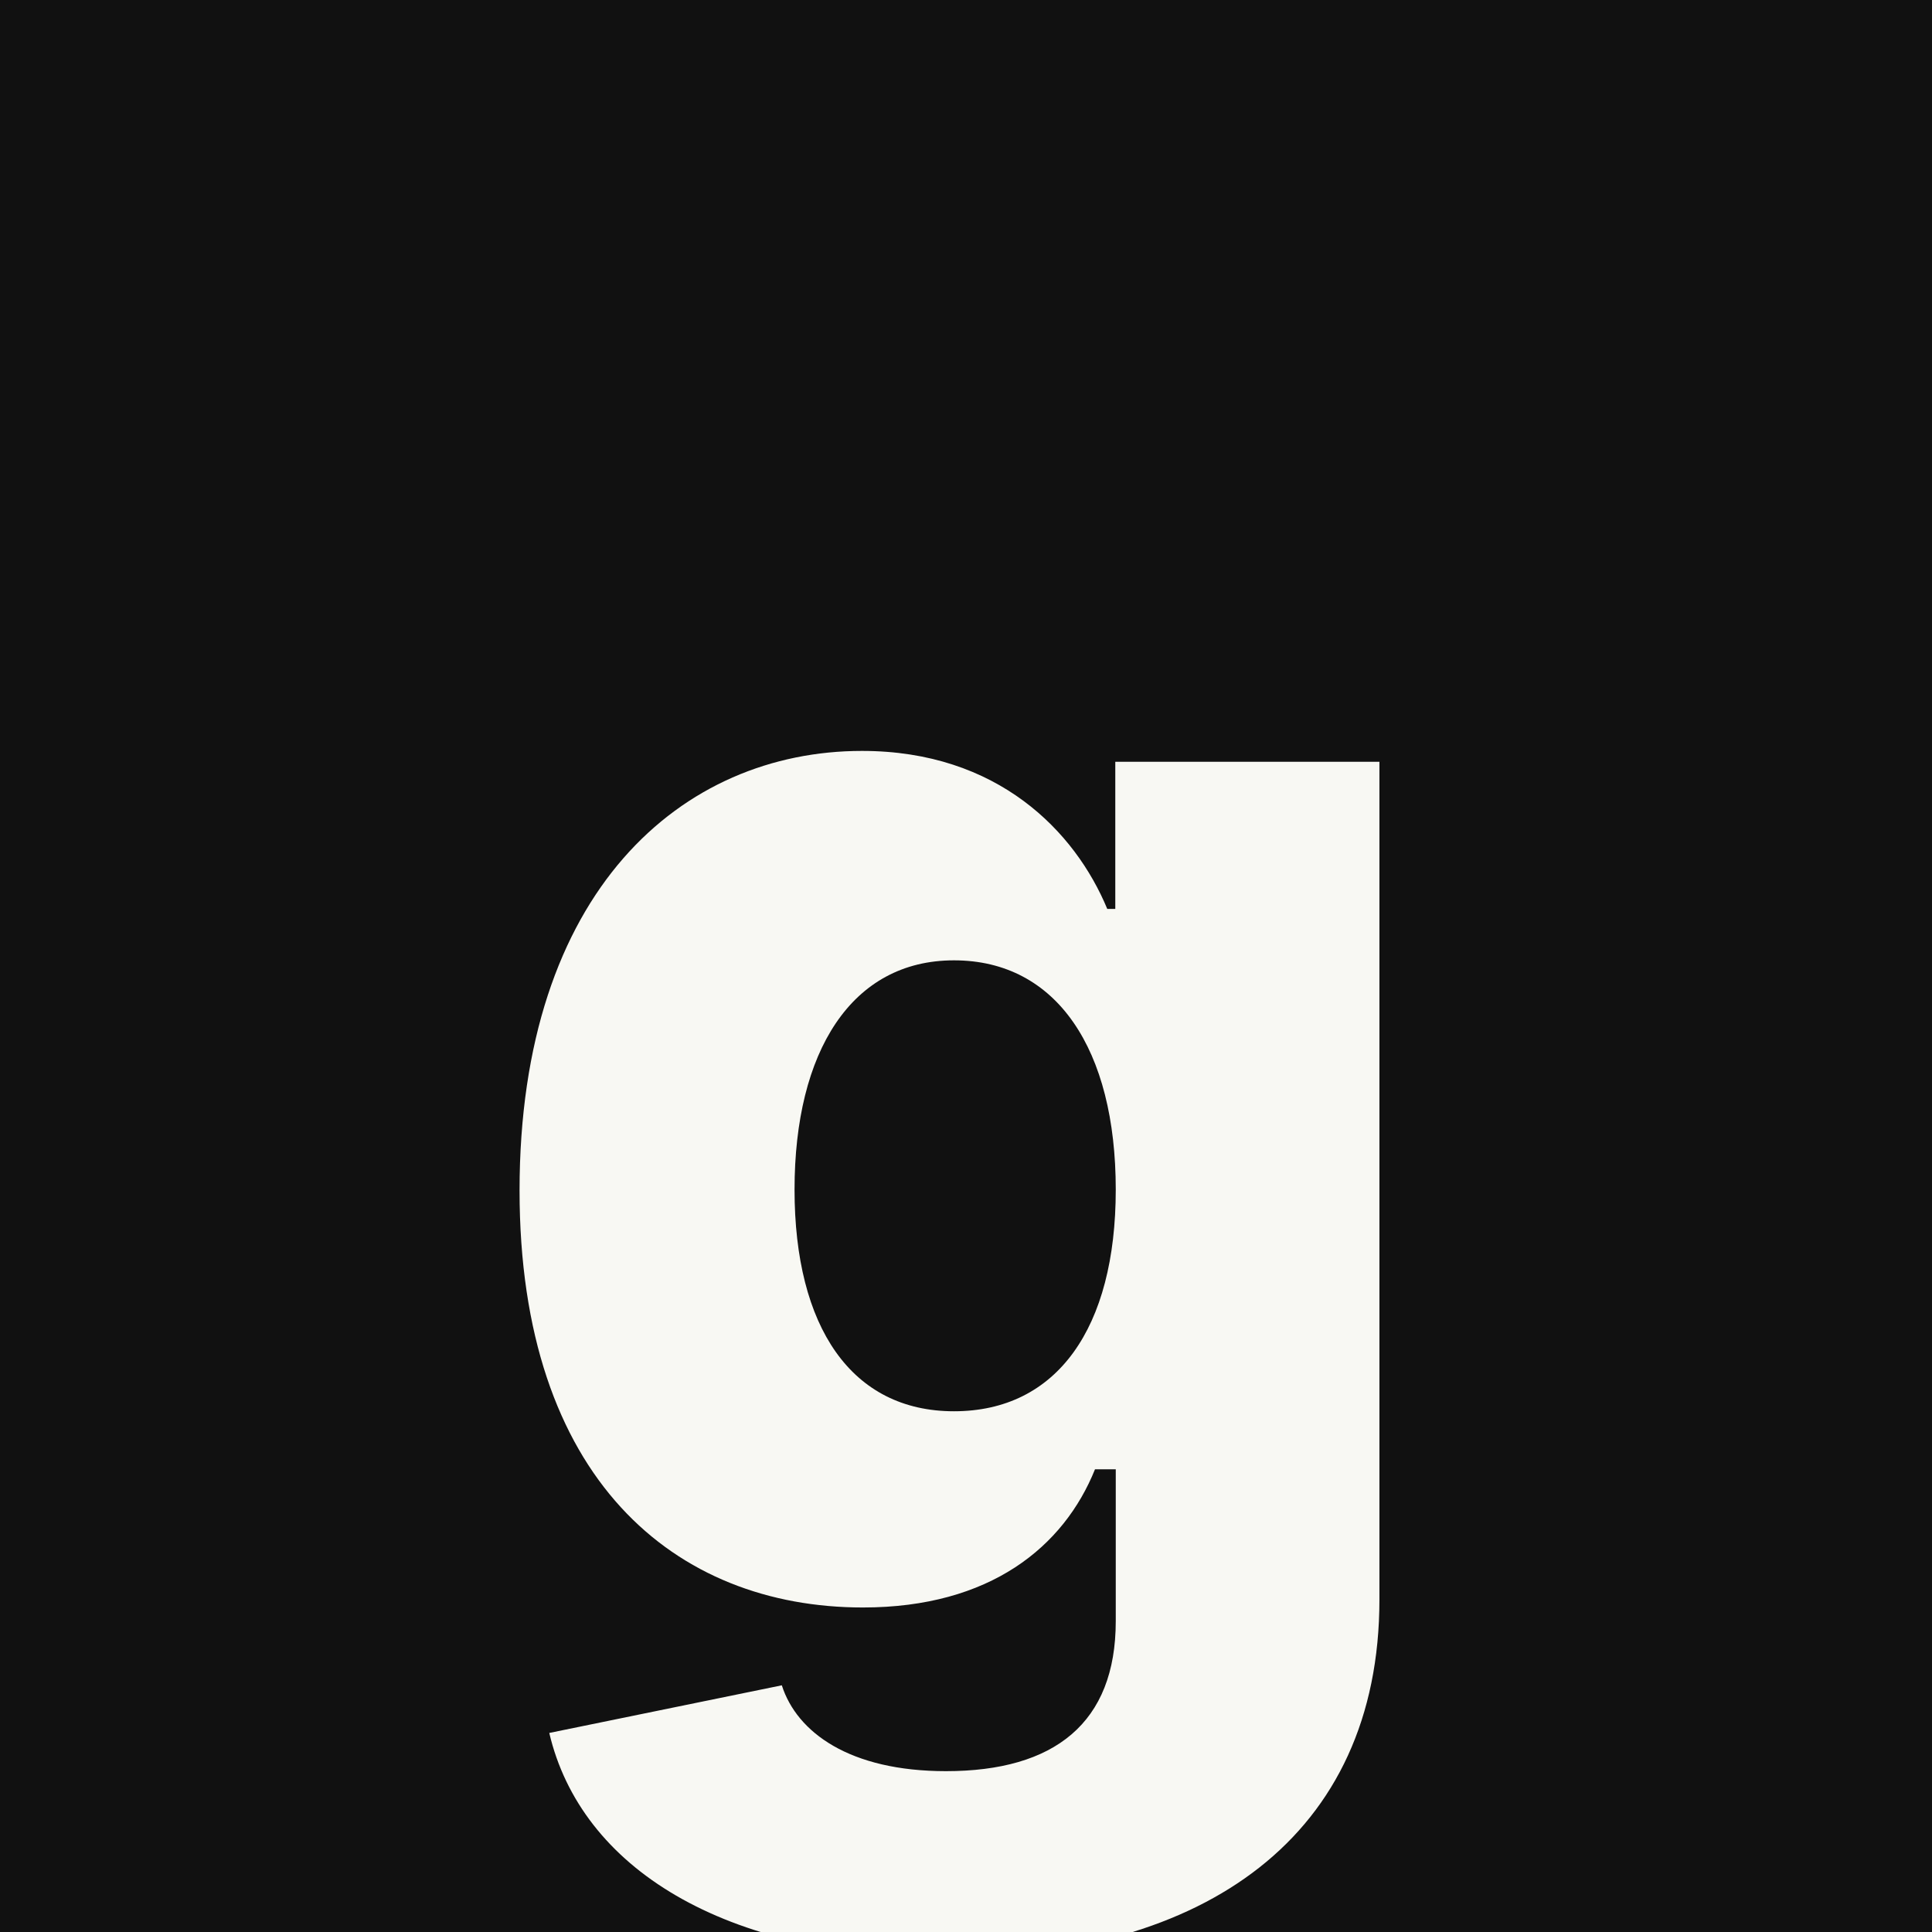
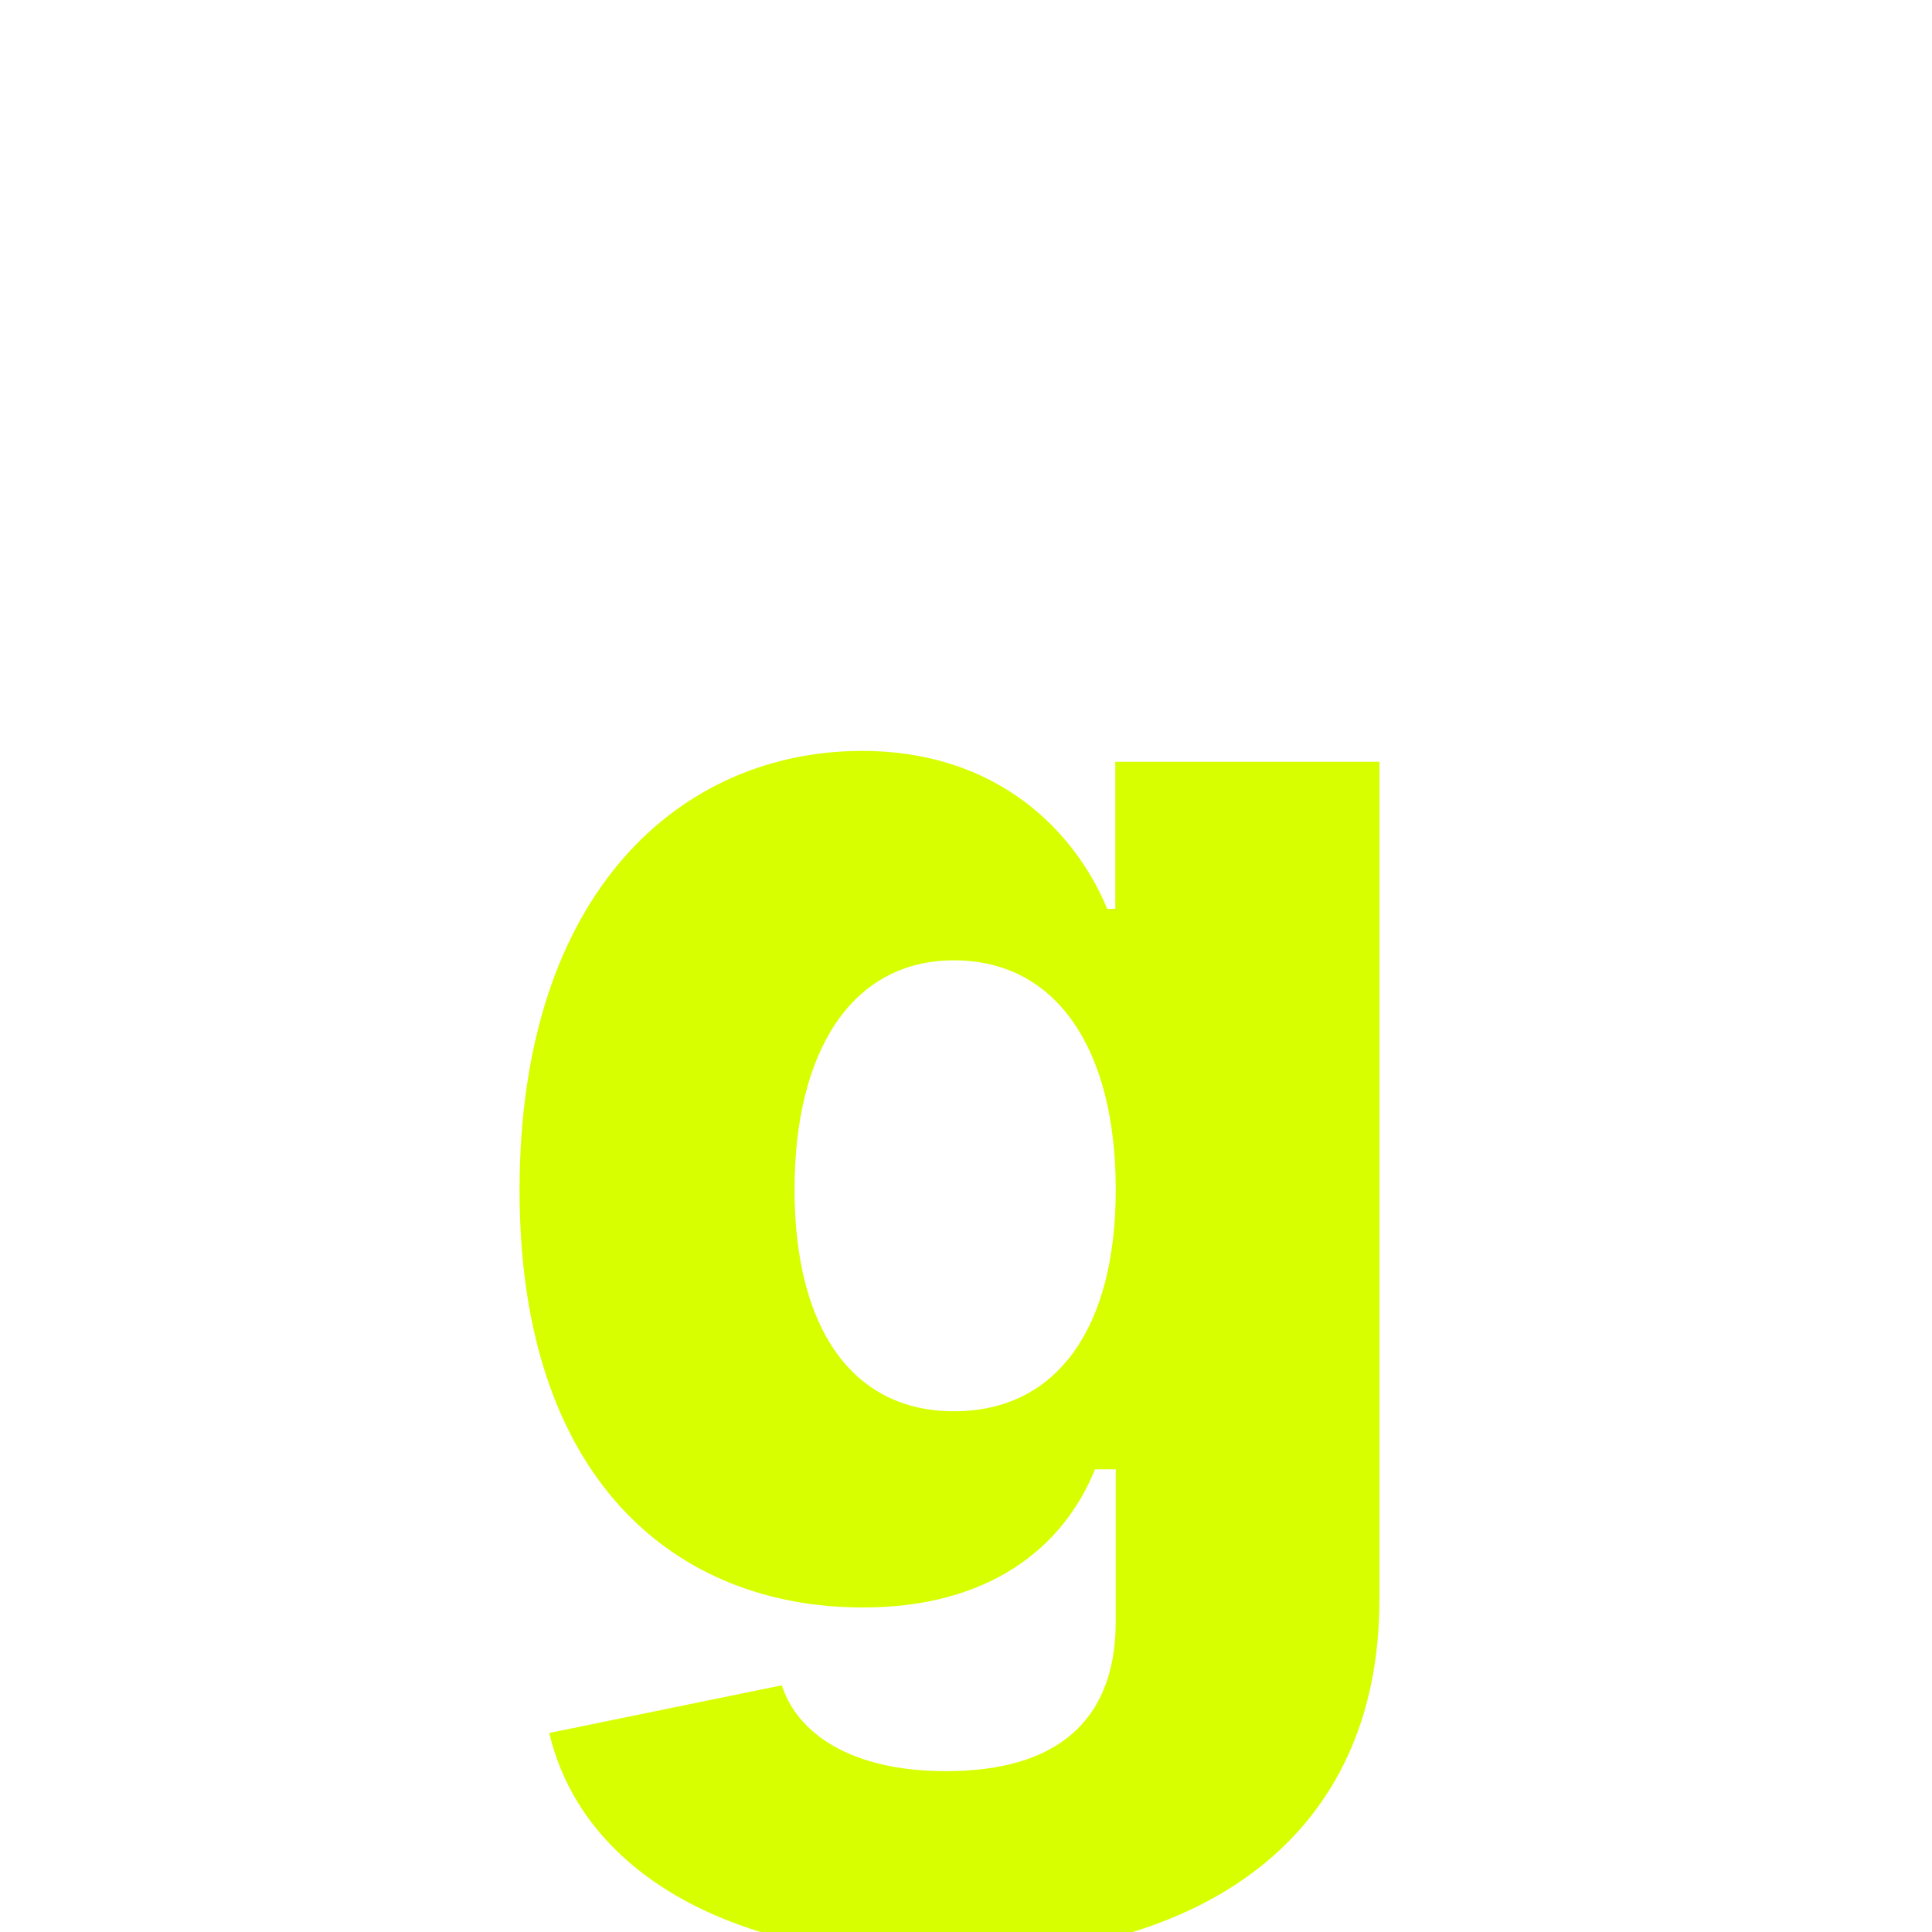
<svg xmlns="http://www.w3.org/2000/svg" viewBox="0 0 64 64" role="img" aria-label="grubclub favicon">
-   <rect width="64" height="64" fill="#111111" />
-   <text x="50%" y="53%" fill="#f8f8f3" font-family="Inter, Arial, sans-serif" font-size="52" font-weight="800" text-anchor="middle" dominant-baseline="middle">g</text>
+   <text x="50%" y="53%" fill="#D7FF00" font-family="Inter, Arial, sans-serif" font-size="52" font-weight="800" text-anchor="middle" dominant-baseline="middle">g</text>
</svg>
